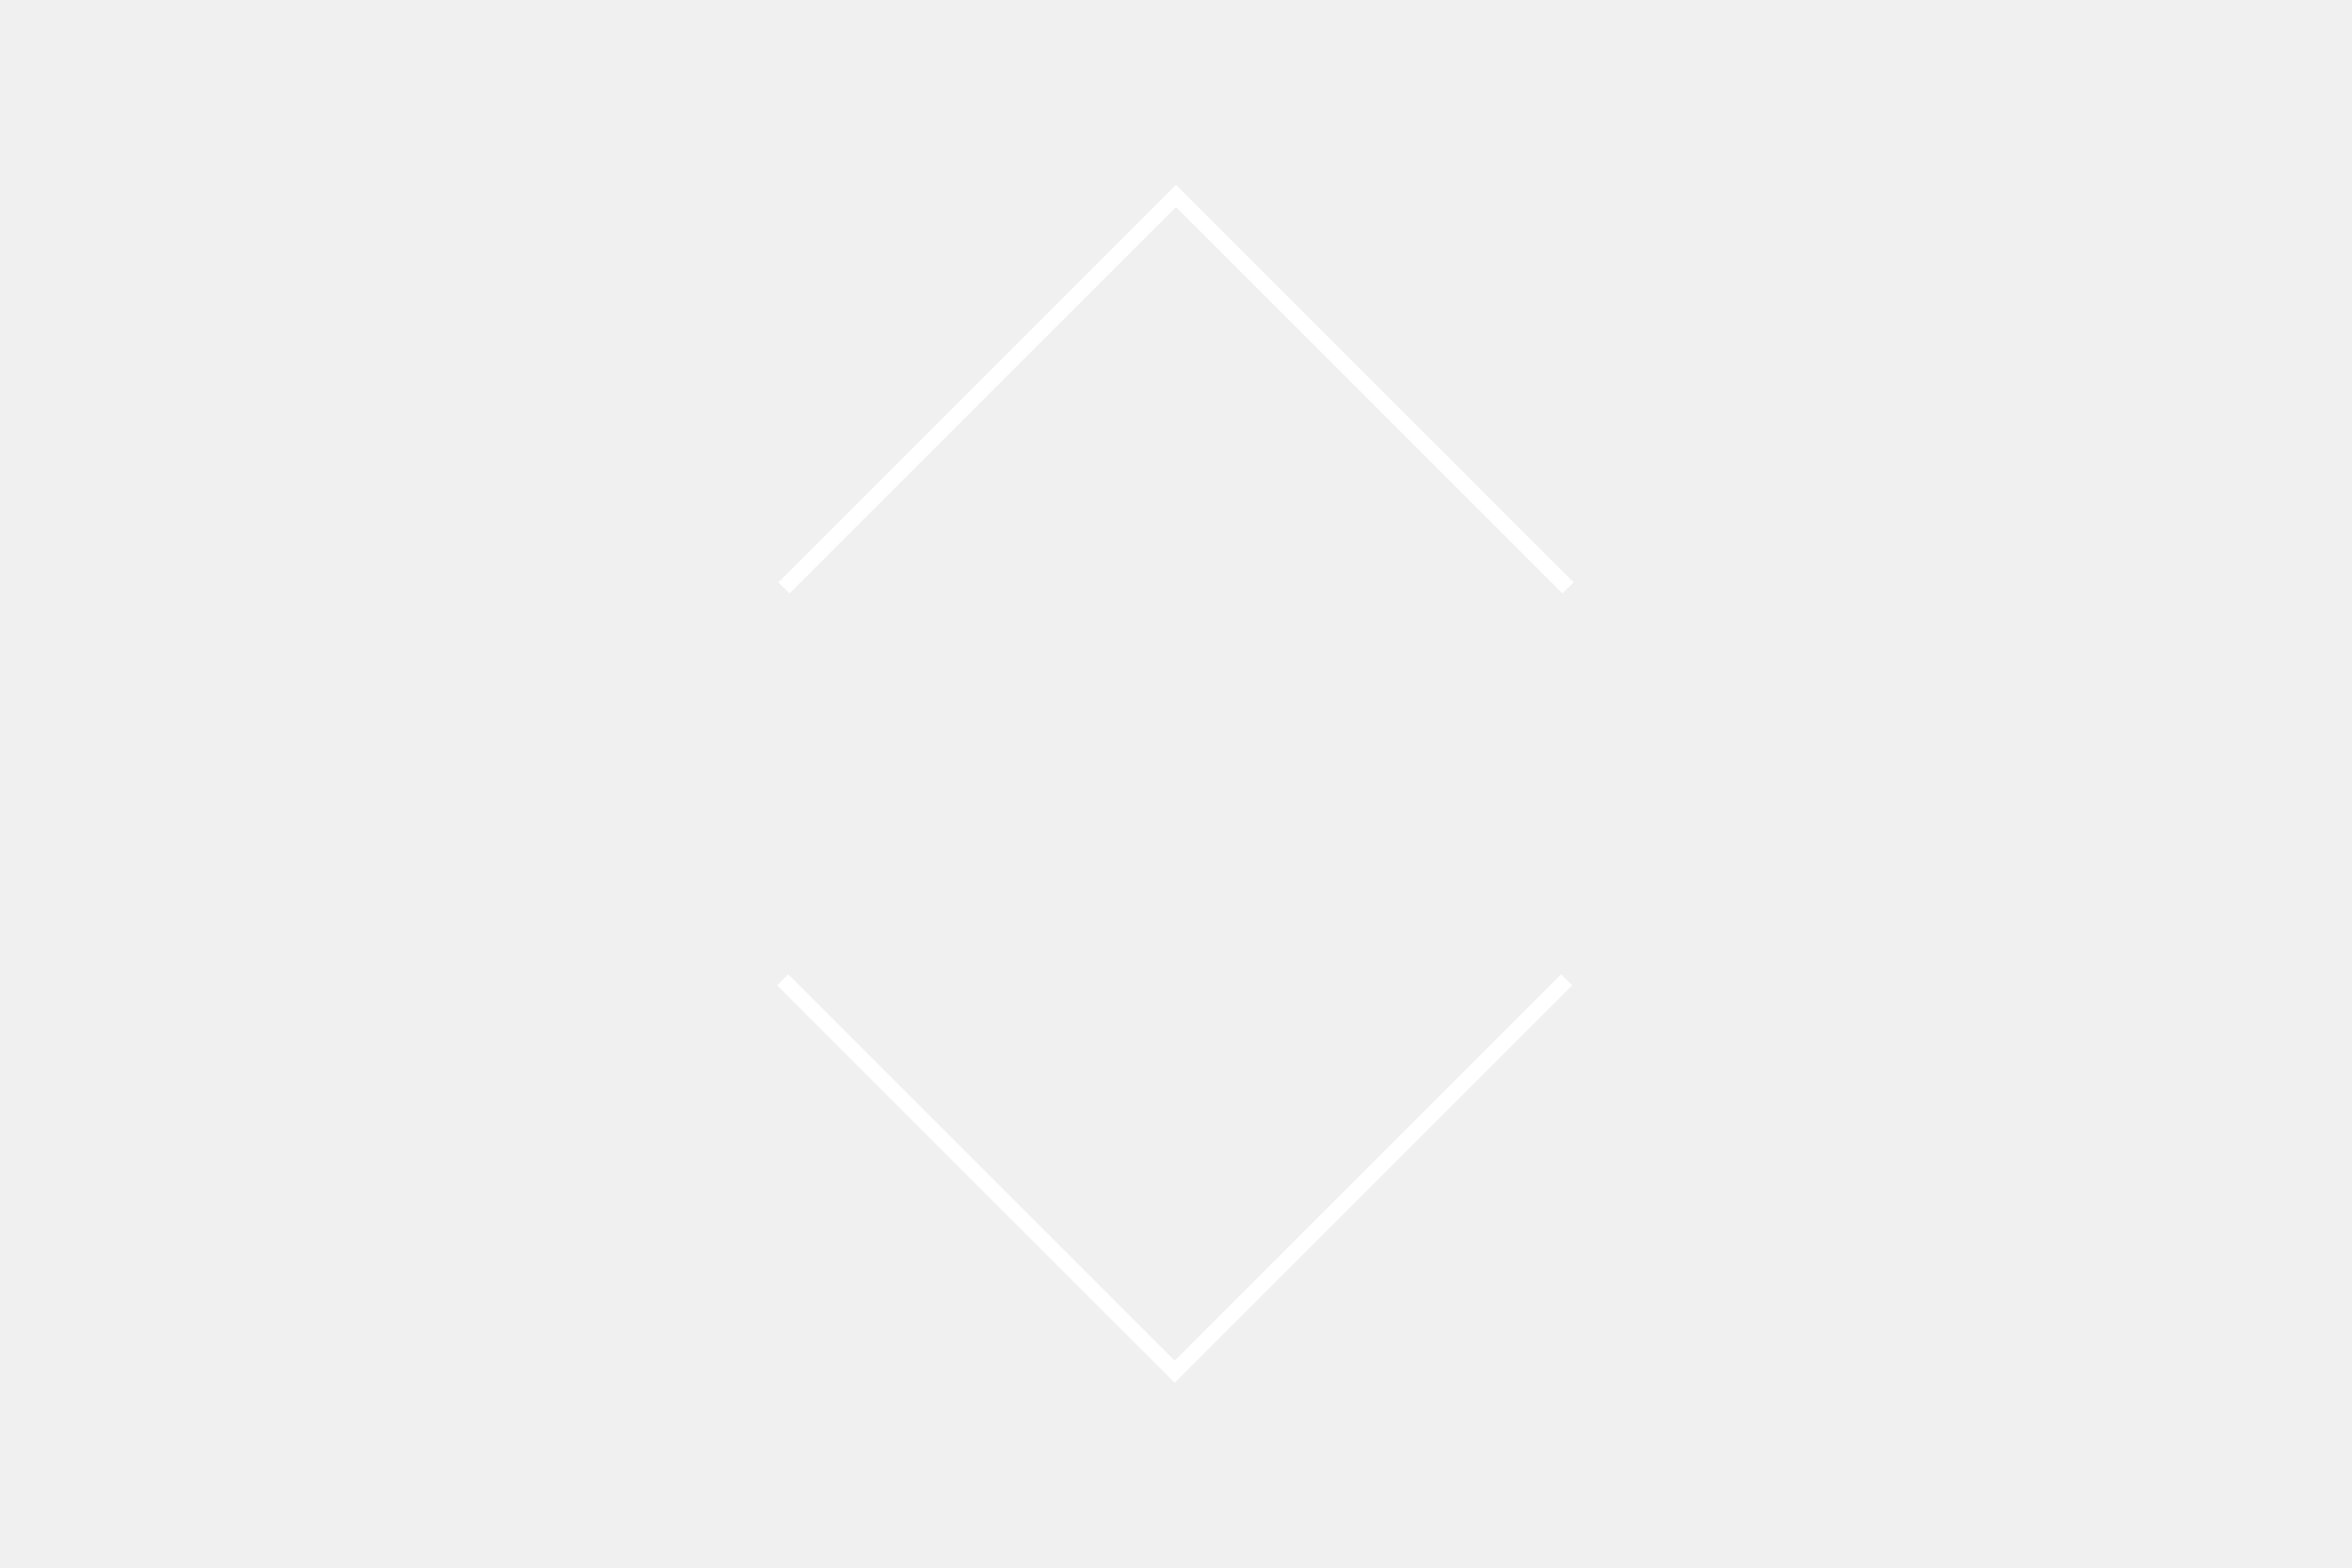
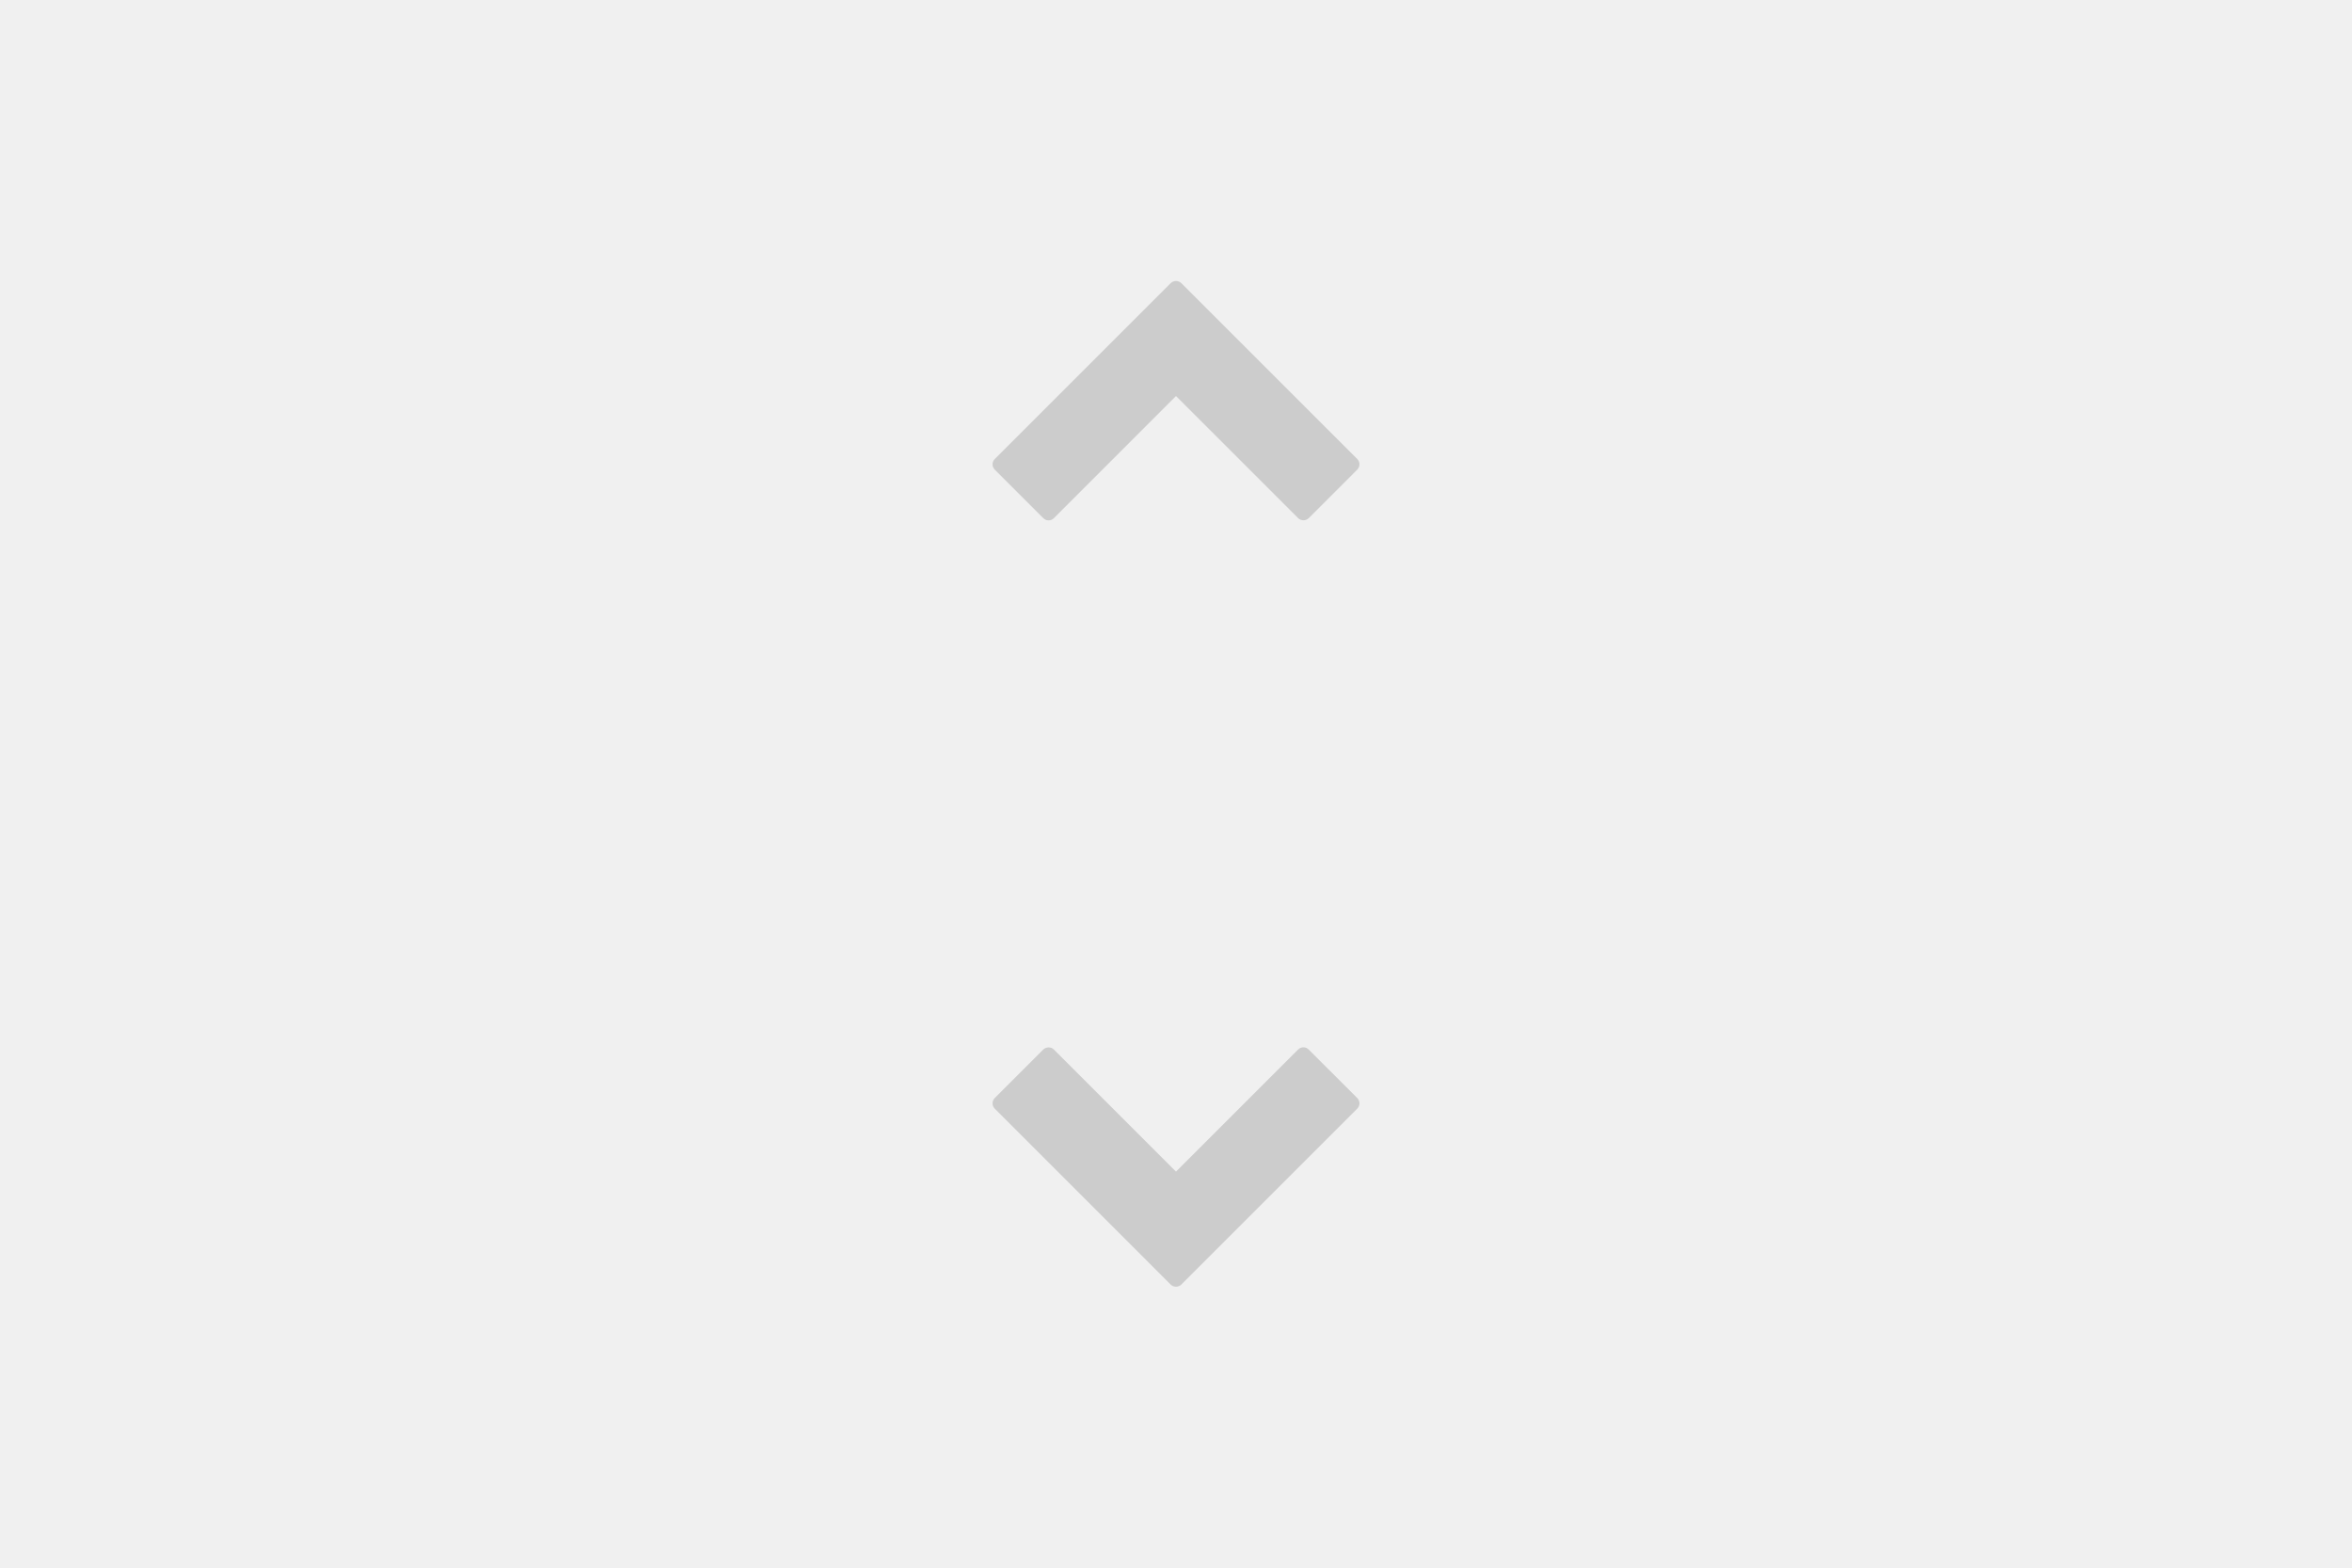
- <svg xmlns="http://www.w3.org/2000/svg" version="1.1" x="0px" y="0px" width="150px" height="100px" viewBox="-285.25 425.5 150 100" enable-background="new -285.25 425.5 150 100" xml:space="preserve">
-   <g id="View_Arrows" display="none">
+ <svg xmlns="http://www.w3.org/2000/svg" version="1.1" id="Layer_1" x="0px" y="0px" width="150px" height="100px" viewBox="0 0 150 100" enable-background="new 0 0 150 100" xml:space="preserve">
+   <g id="View_Arrows">
</g>
  <g id="Thumbnail_Arrows">
-     <polyline id="Top_Arrow" fill="none" stroke="#FFFFFF" stroke-miterlimit="10" points="-185.25,463 -210.25,438 -235.25,463  " />
-     <polyline id="Top_Arrow_1_" fill="none" stroke="#FFFFFF" stroke-miterlimit="10" points="-235.334,488 -210.334,513 -185.334,488     " />
+     <path id="Bottom_Arrow" fill="#CCCCCC" d="M63.44,70.719l11.222,11.223c0.179,0.178,0.496,0.178,0.675,0l11.223-11.223   c0.09-0.09,0.141-0.211,0.141-0.338c0-0.125-0.051-0.246-0.141-0.338l-3.098-3.096c-0.092-0.094-0.215-0.141-0.336-0.141   c-0.123,0-0.244,0.047-0.338,0.141L75,74.736l-7.79-7.789c-0.179-0.18-0.495-0.178-0.674,0l-3.096,3.096   C63.254,70.23,63.254,70.533,63.44,70.719z" />
+     <path id="Top_Arrow" fill="#CCCCCC" d="M86.561,29.281L75.338,18.059c-0.179-0.179-0.496-0.179-0.675,0L63.44,29.282   c-0.09,0.089-0.14,0.211-0.14,0.337s0.05,0.247,0.14,0.337l3.097,3.097c0.093,0.094,0.215,0.141,0.337,0.141   s0.243-0.047,0.337-0.141L75,25.263l7.791,7.789c0.178,0.18,0.494,0.179,0.674,0l3.096-3.097   C86.746,29.769,86.746,29.467,86.561,29.281z" />
  </g>
</svg>
